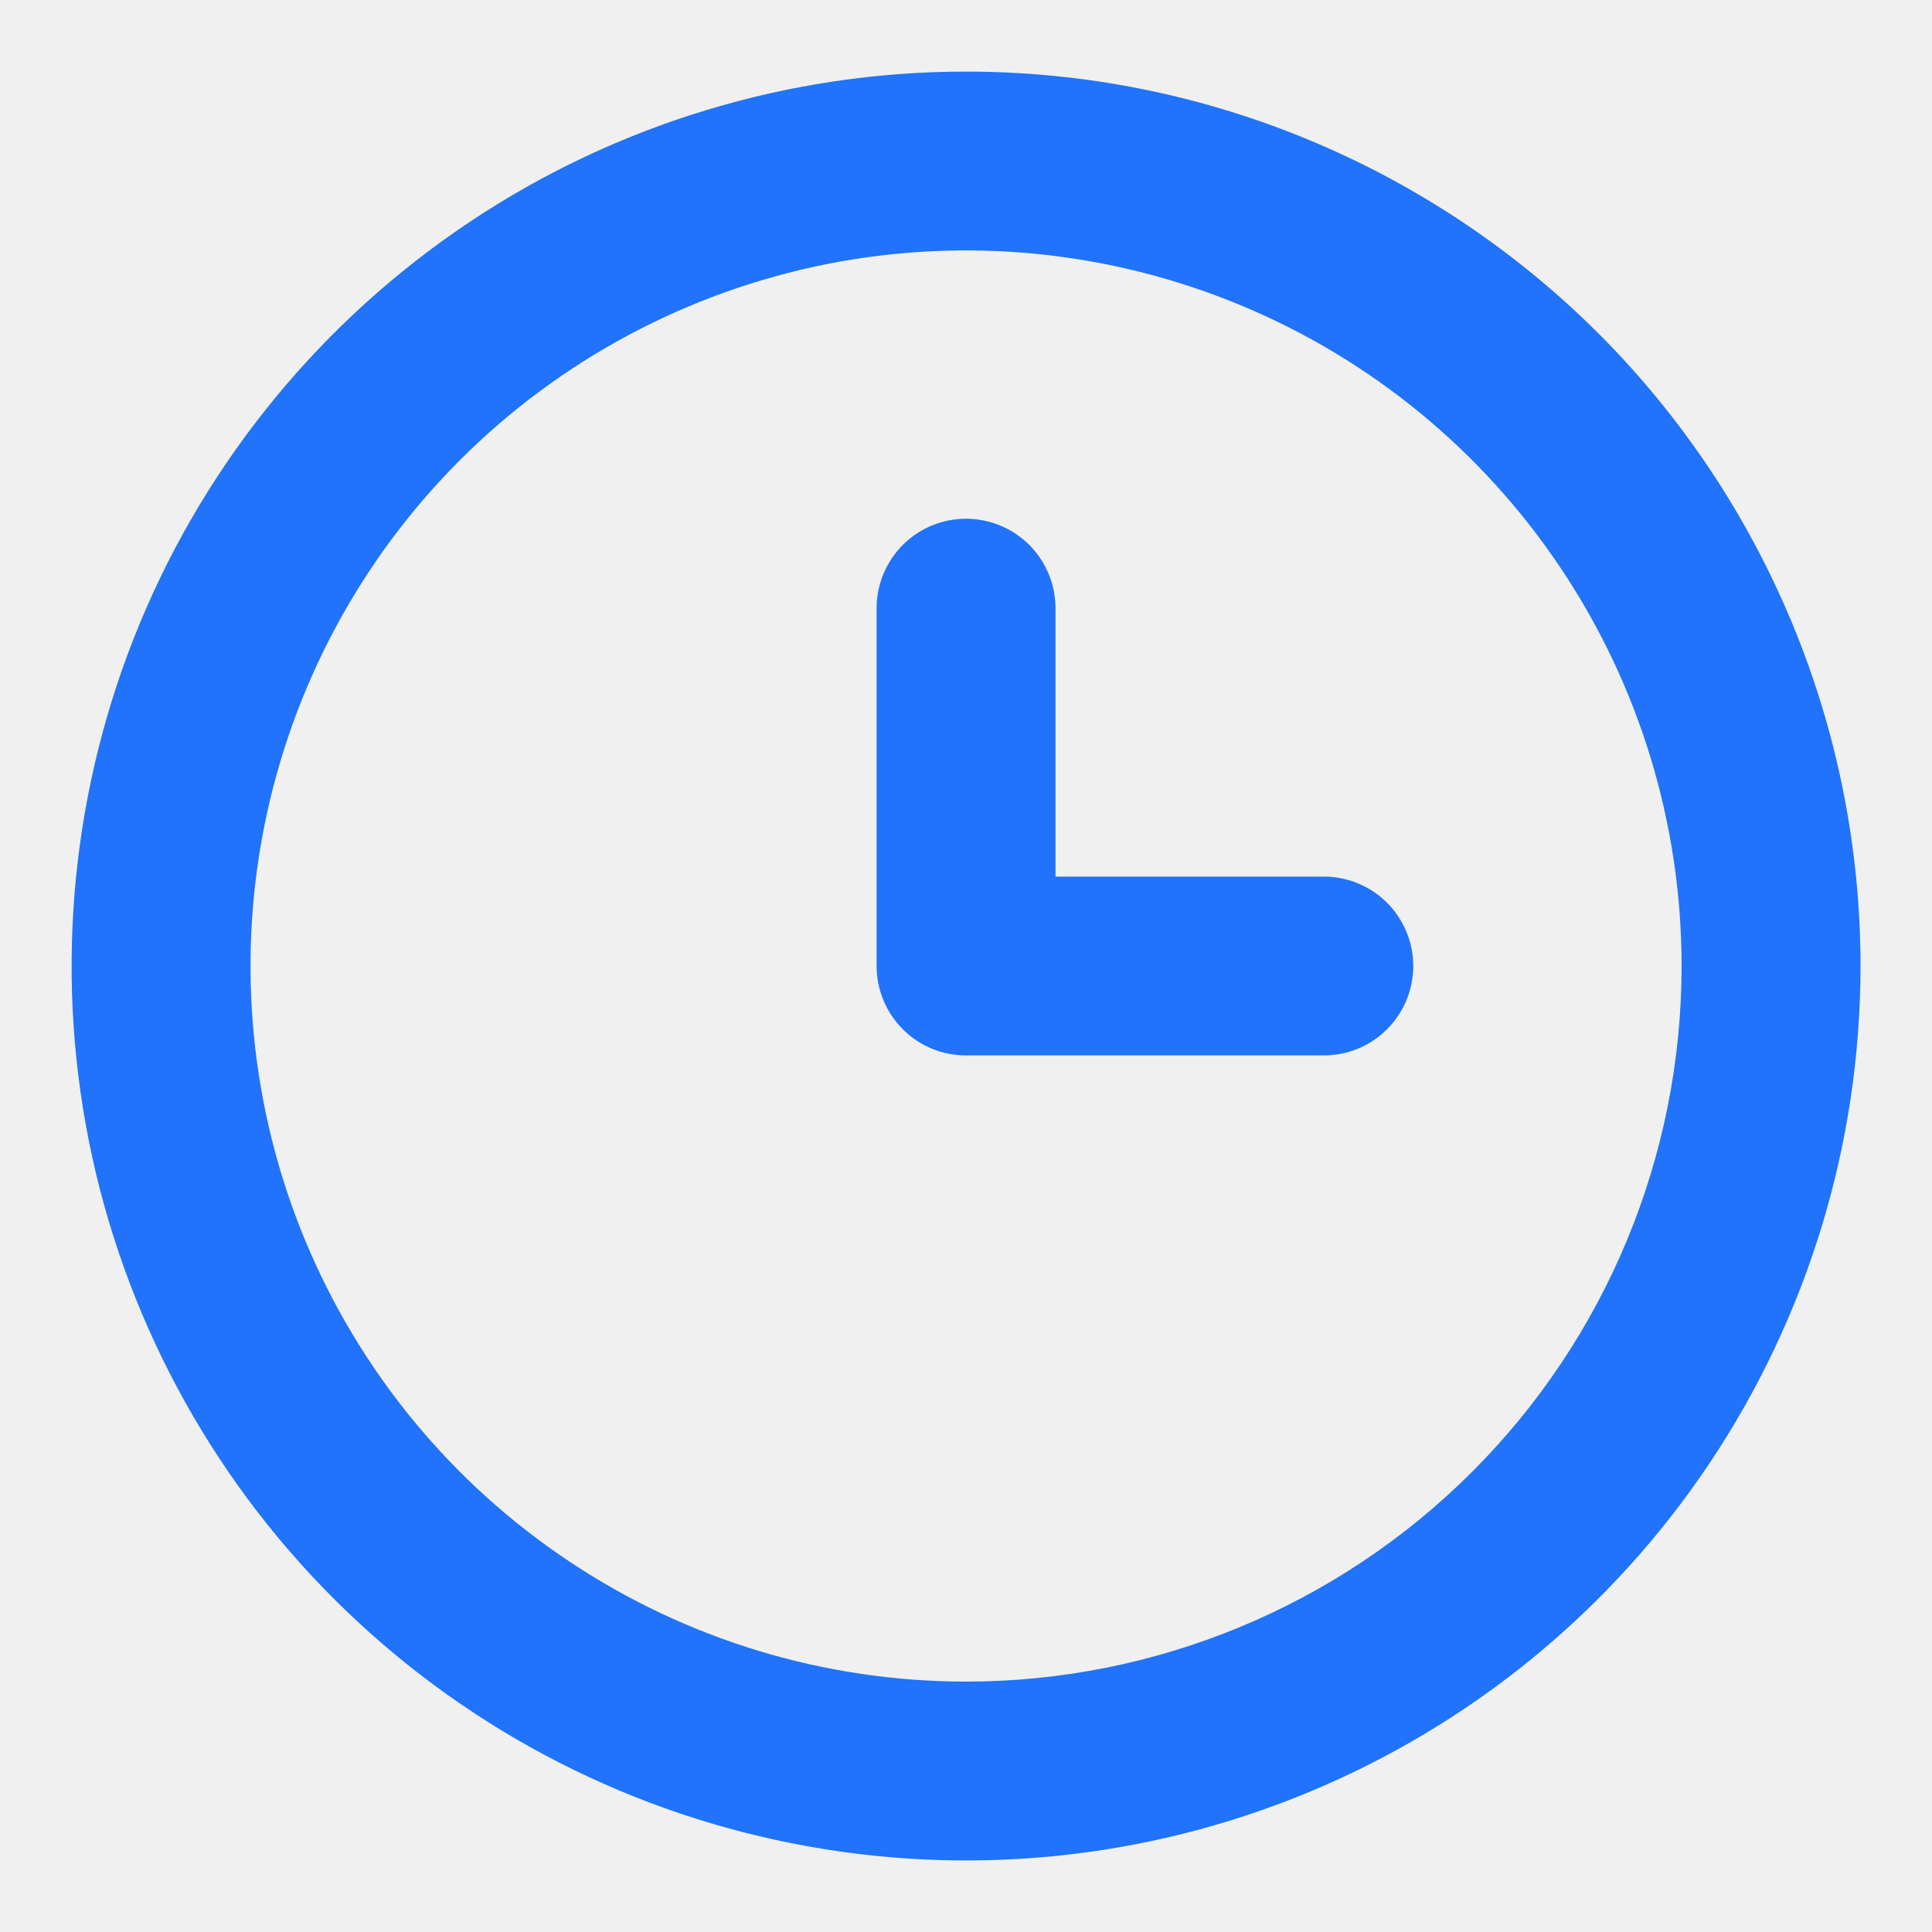
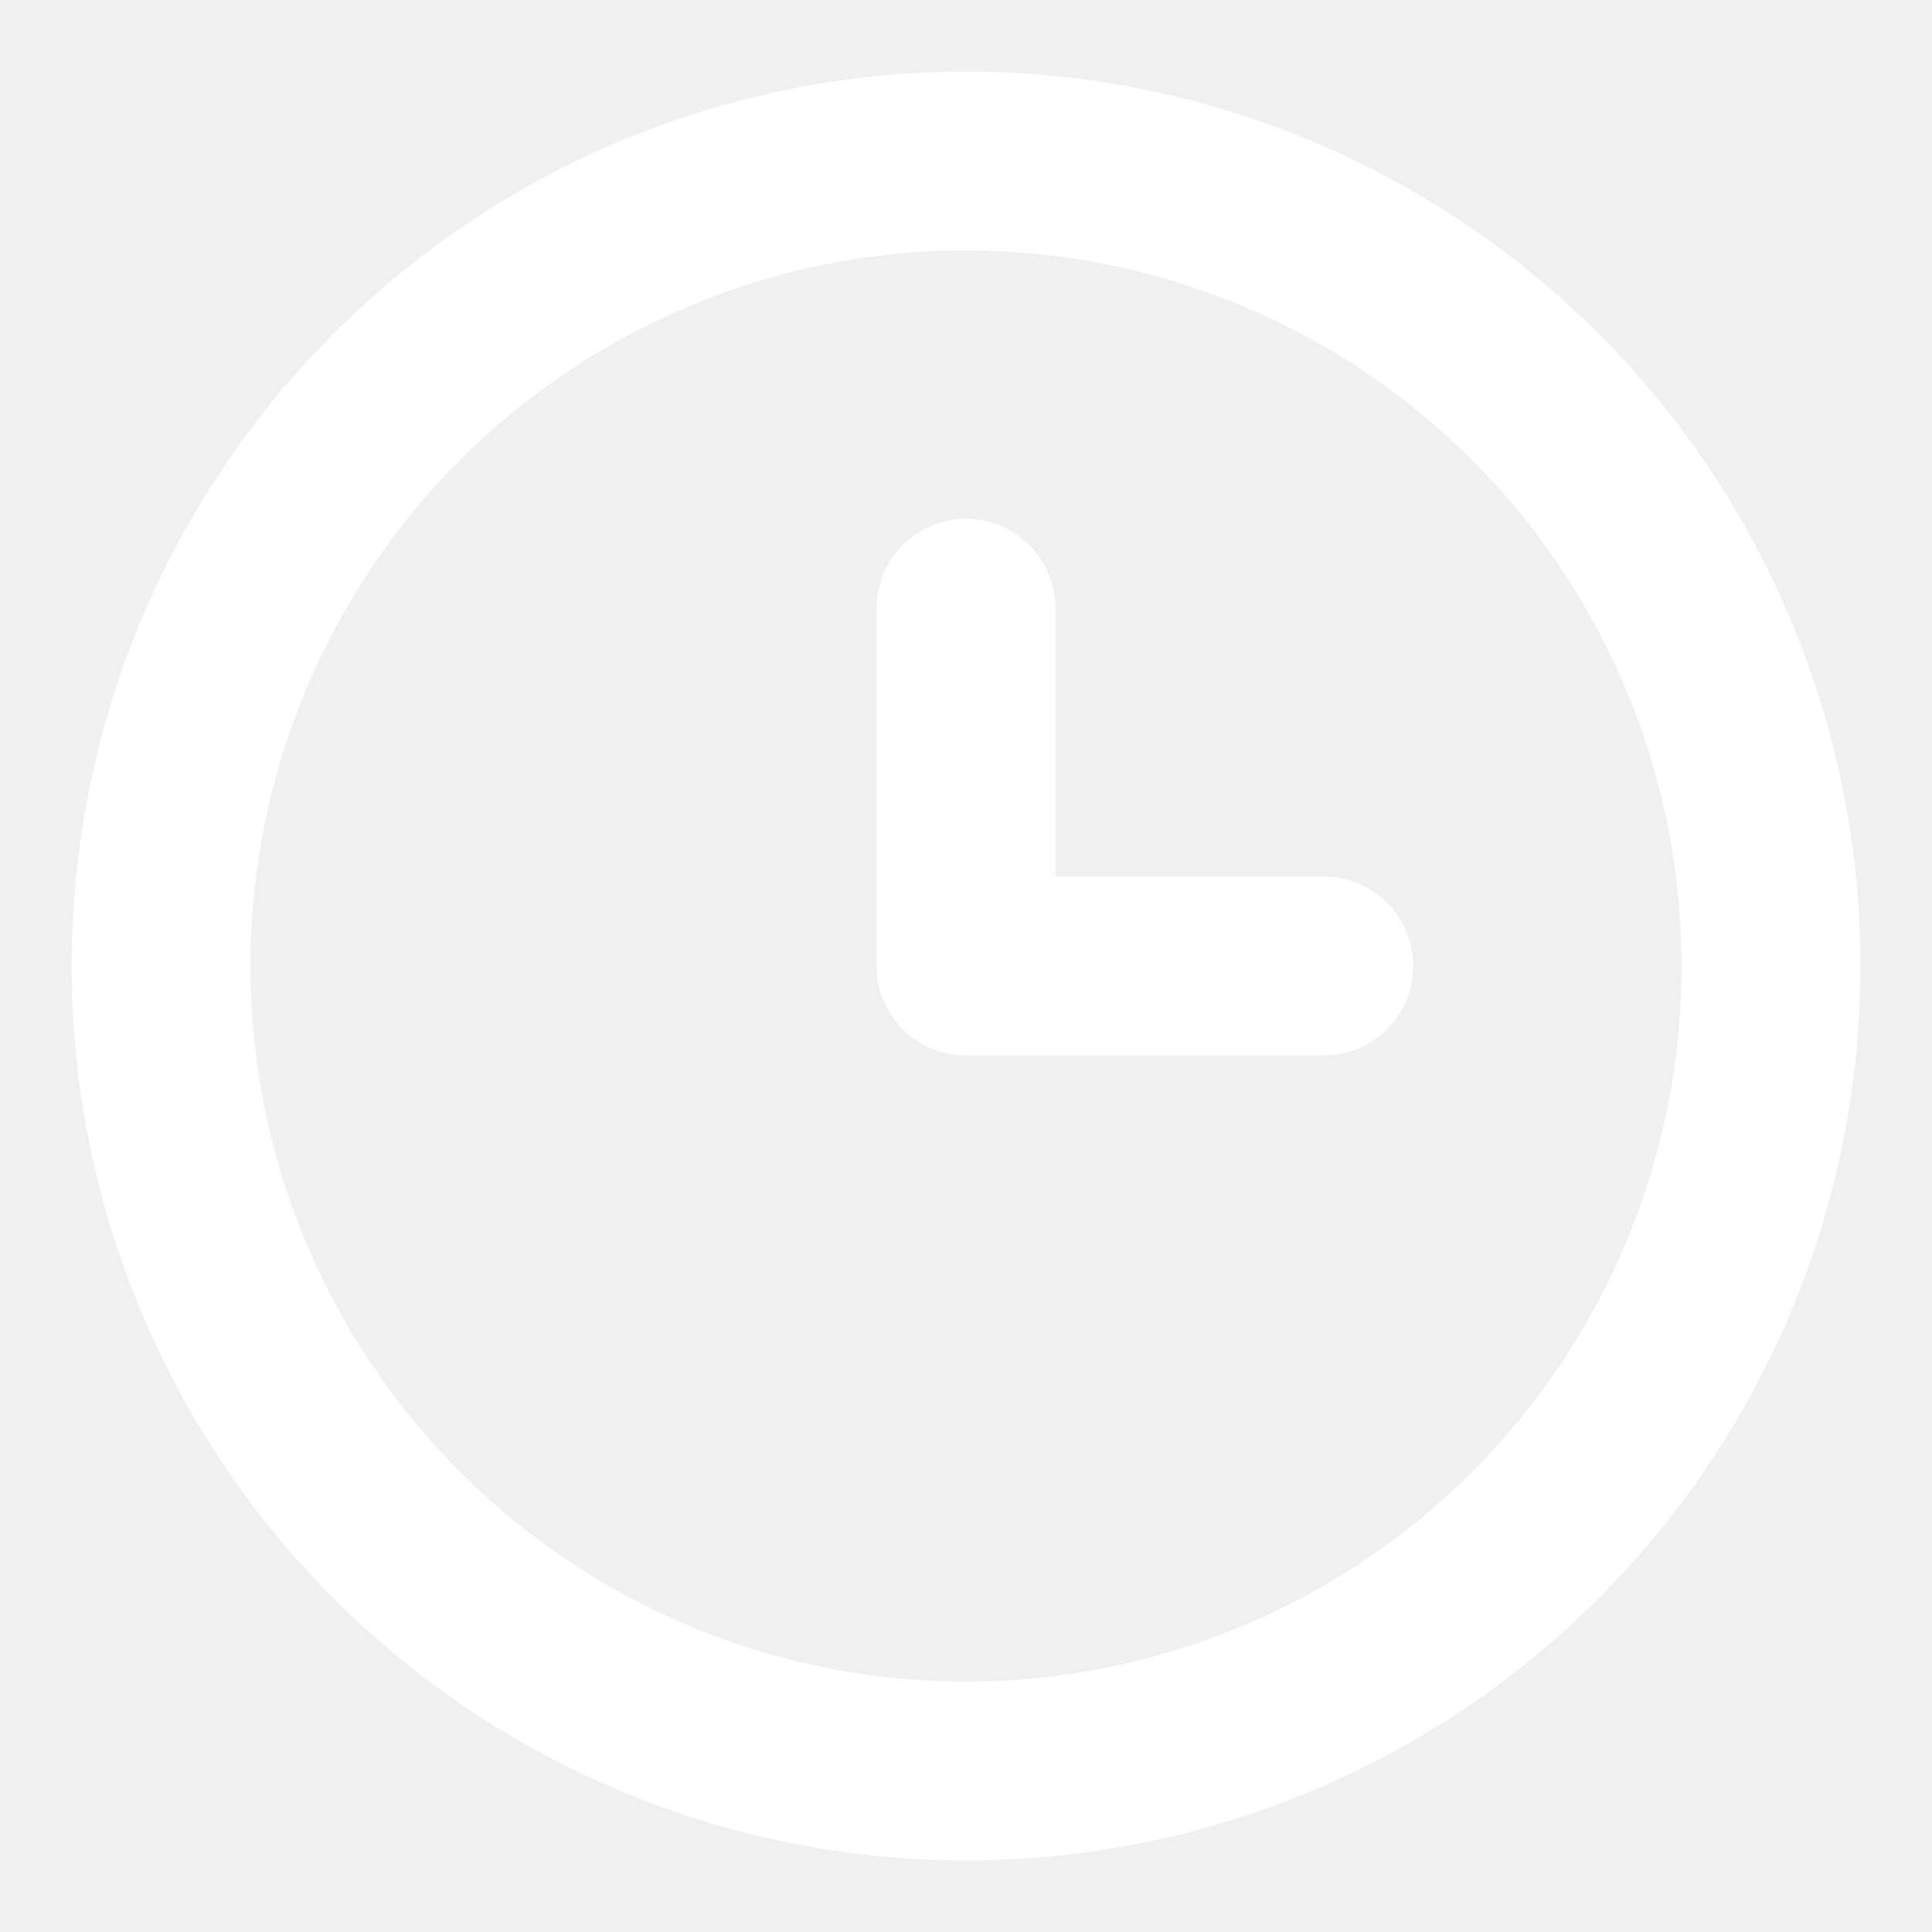
<svg xmlns="http://www.w3.org/2000/svg" width="18" height="18" viewBox="0 0 18 18" fill="none">
-   <path d="M9 0.667C7.352 0.667 5.741 1.155 4.371 2.071C3 2.987 1.932 4.288 1.301 5.811C0.671 7.334 0.506 9.009 0.827 10.626C1.149 12.242 1.942 13.727 3.108 14.893C4.273 16.058 5.758 16.852 7.375 17.173C8.991 17.495 10.667 17.33 12.189 16.699C13.712 16.068 15.014 15 15.929 13.63C16.845 12.259 17.334 10.648 17.334 9C17.334 7.906 17.118 6.822 16.699 5.811C16.28 4.8 15.667 3.881 14.893 3.107C14.119 2.334 13.2 1.72 12.189 1.301C11.178 0.882 10.095 0.667 9 0.667ZM9 15.667C7.682 15.667 6.393 15.276 5.297 14.543C4.2 13.811 3.346 12.769 2.841 11.551C2.337 10.333 2.205 8.993 2.462 7.699C2.719 6.406 3.354 5.218 4.286 4.286C5.219 3.354 6.407 2.719 7.7 2.461C8.993 2.204 10.333 2.336 11.552 2.841C12.77 3.345 13.811 4.2 14.543 5.296C15.276 6.393 15.667 7.681 15.667 9C15.667 10.768 14.965 12.464 13.714 13.714C12.464 14.964 10.768 15.667 9 15.667Z" fill="#2073FA" />
-   <path d="M12.334 8.167H9.834V5.667C9.834 5.446 9.746 5.234 9.59 5.077C9.433 4.921 9.221 4.833 9 4.833C8.779 4.833 8.567 4.921 8.411 5.077C8.255 5.234 8.167 5.446 8.167 5.667V9C8.167 9.221 8.255 9.433 8.411 9.589C8.567 9.746 8.779 9.833 9 9.833H12.334C12.555 9.833 12.767 9.746 12.923 9.589C13.079 9.433 13.167 9.221 13.167 9C13.167 8.779 13.079 8.567 12.923 8.411C12.767 8.255 12.555 8.167 12.334 8.167Z" fill="#2073FA" />
+   <path d="M9 0.667C7.352 0.667 5.741 1.155 4.371 2.071C3 2.987 1.932 4.288 1.301 5.811C0.671 7.334 0.506 9.009 0.827 10.626C1.149 12.242 1.942 13.727 3.108 14.893C4.273 16.058 5.758 16.852 7.375 17.173C8.991 17.495 10.667 17.33 12.189 16.699C13.712 16.068 15.014 15 15.929 13.63C16.845 12.259 17.334 10.648 17.334 9C17.334 7.906 17.118 6.822 16.699 5.811C16.28 4.8 15.667 3.881 14.893 3.107C14.119 2.334 13.2 1.72 12.189 1.301C11.178 0.882 10.095 0.667 9 0.667ZM9 15.667C7.682 15.667 6.393 15.276 5.297 14.543C4.2 13.811 3.346 12.769 2.841 11.551C2.337 10.333 2.205 8.993 2.462 7.699C2.719 6.406 3.354 5.218 4.286 4.286C5.219 3.354 6.407 2.719 7.7 2.461C8.993 2.204 10.333 2.336 11.552 2.841C12.77 3.345 13.811 4.2 14.543 5.296C15.276 6.393 15.667 7.681 15.667 9C15.667 10.768 14.965 12.464 13.714 13.714C12.464 14.964 10.768 15.667 9 15.667Z" fill="#fff" />
+   <path d="M12.334 8.167H9.834V5.667C9.834 5.446 9.746 5.234 9.59 5.077C9.433 4.921 9.221 4.833 9 4.833C8.779 4.833 8.567 4.921 8.411 5.077C8.255 5.234 8.167 5.446 8.167 5.667V9C8.167 9.221 8.255 9.433 8.411 9.589C8.567 9.746 8.779 9.833 9 9.833H12.334C12.555 9.833 12.767 9.746 12.923 9.589C13.079 9.433 13.167 9.221 13.167 9C13.167 8.779 13.079 8.567 12.923 8.411C12.767 8.255 12.555 8.167 12.334 8.167Z" fill="#fff" />
</svg>
